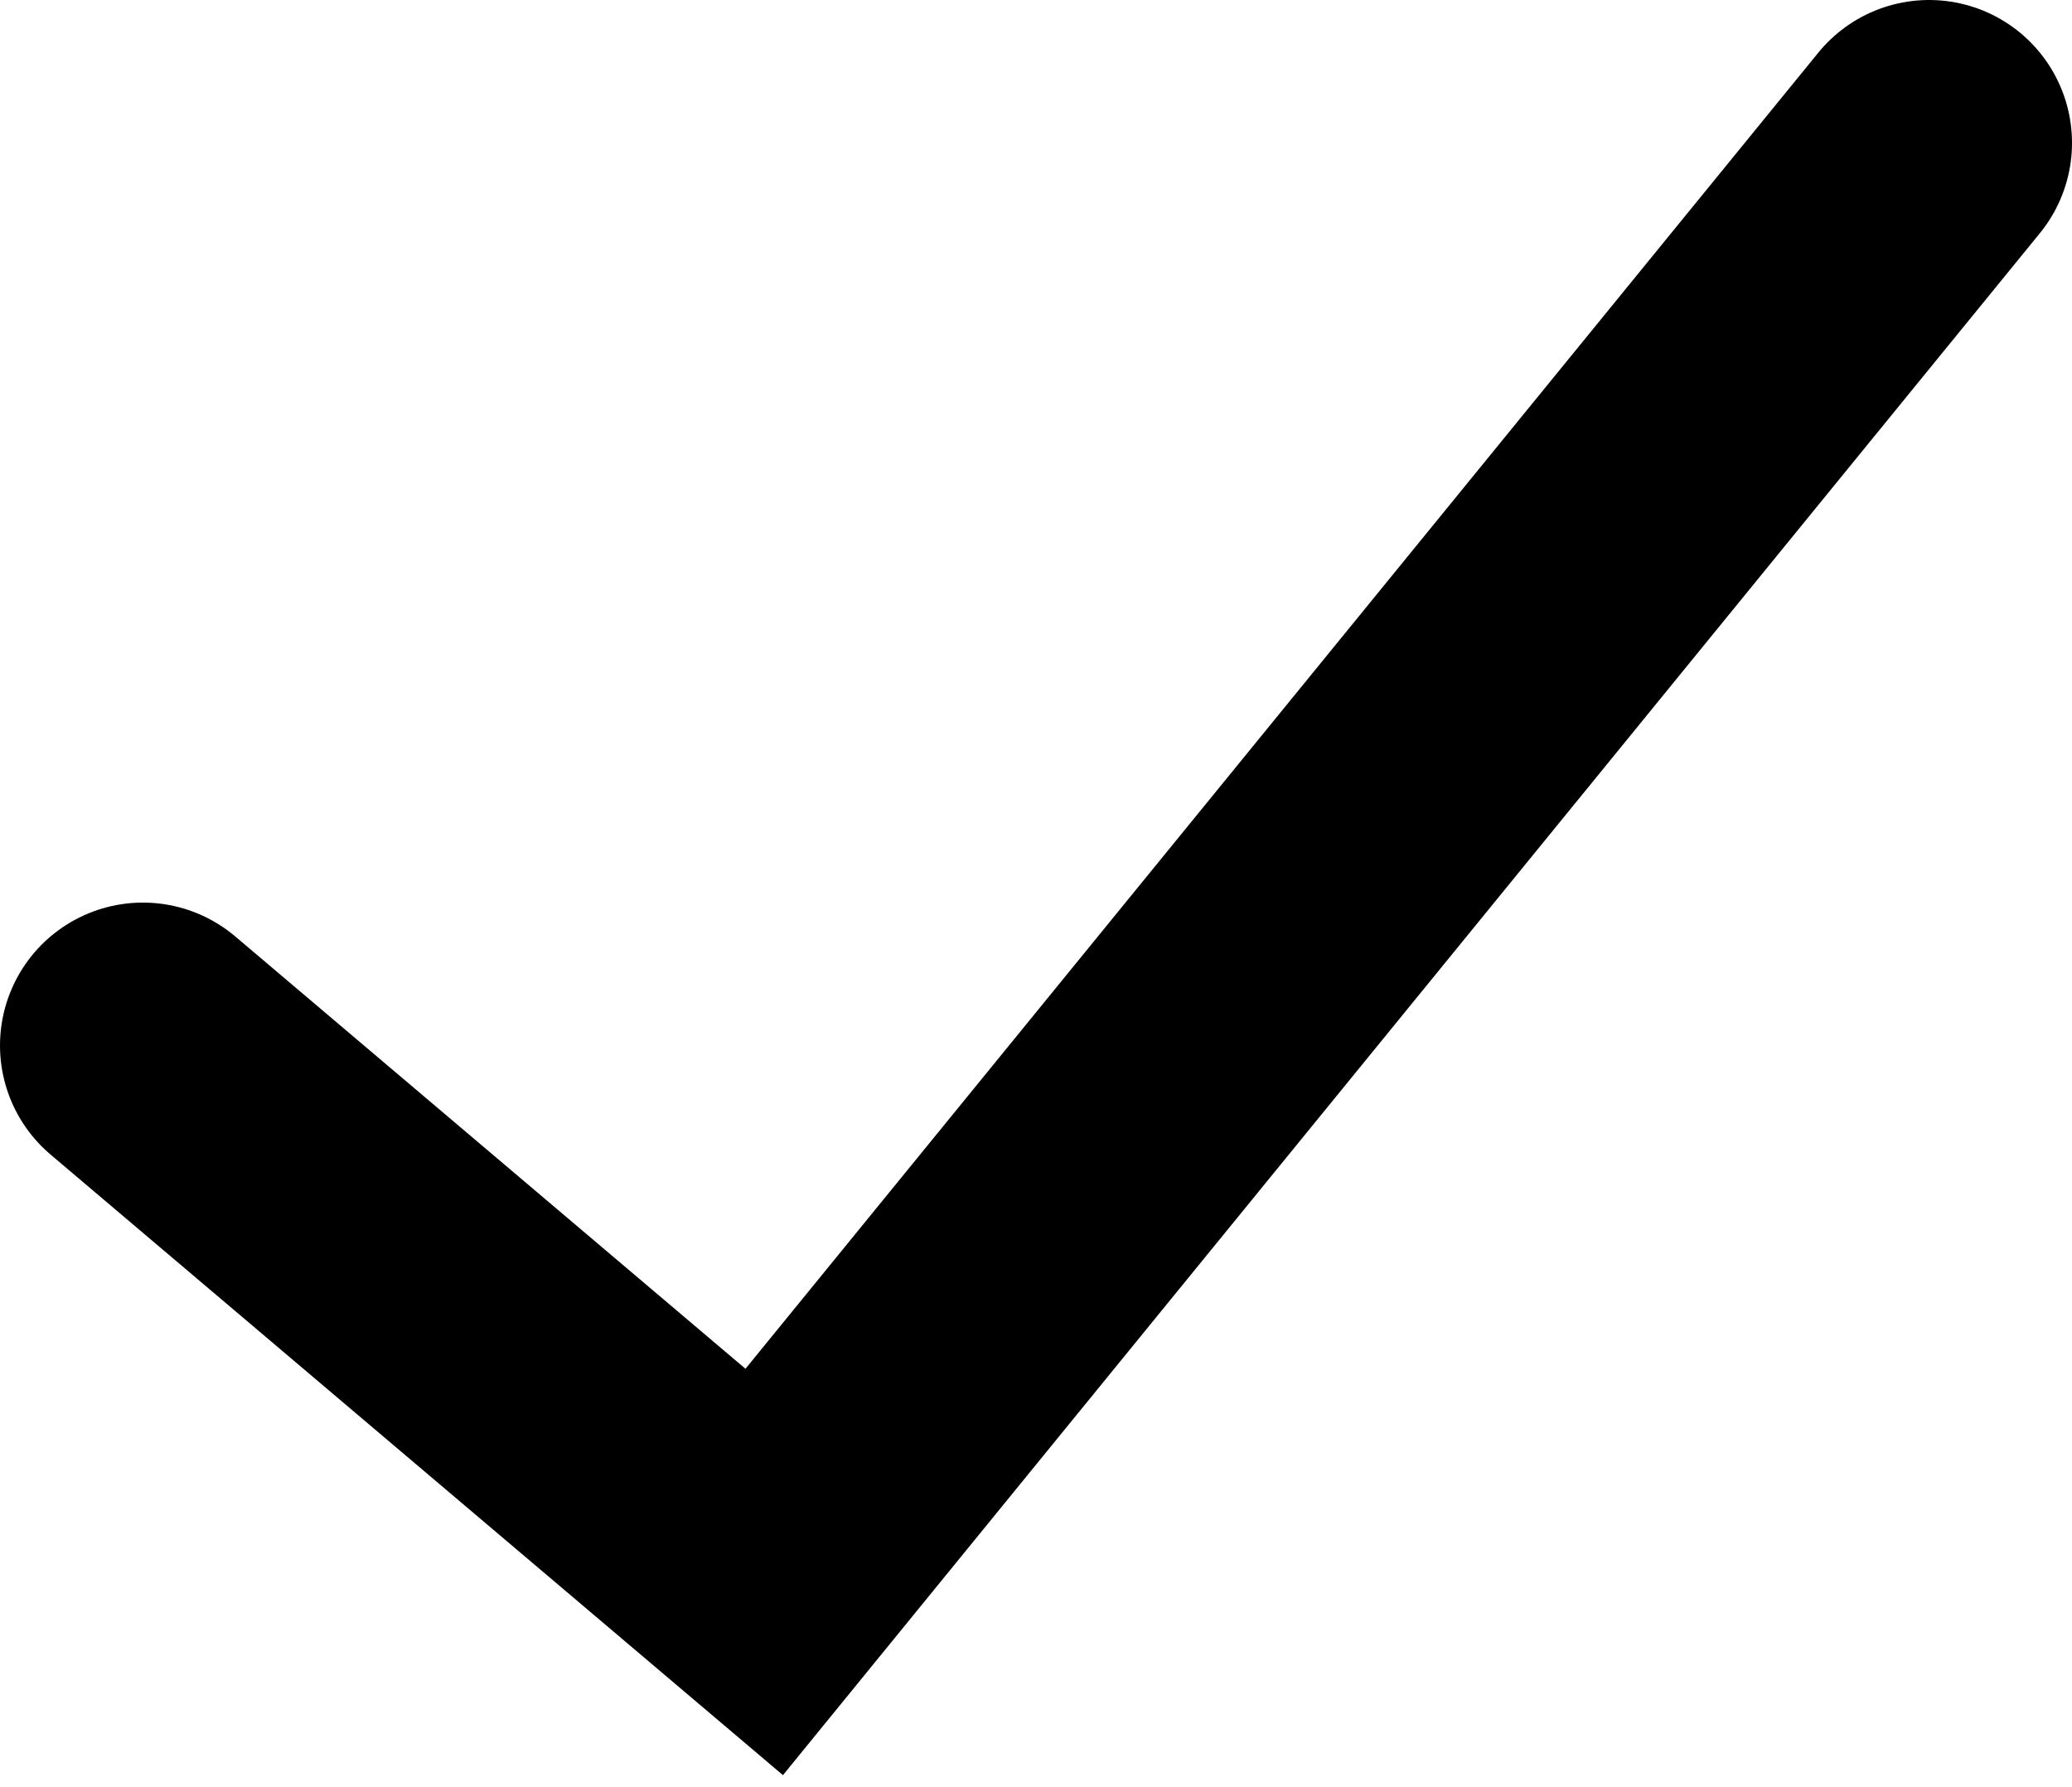
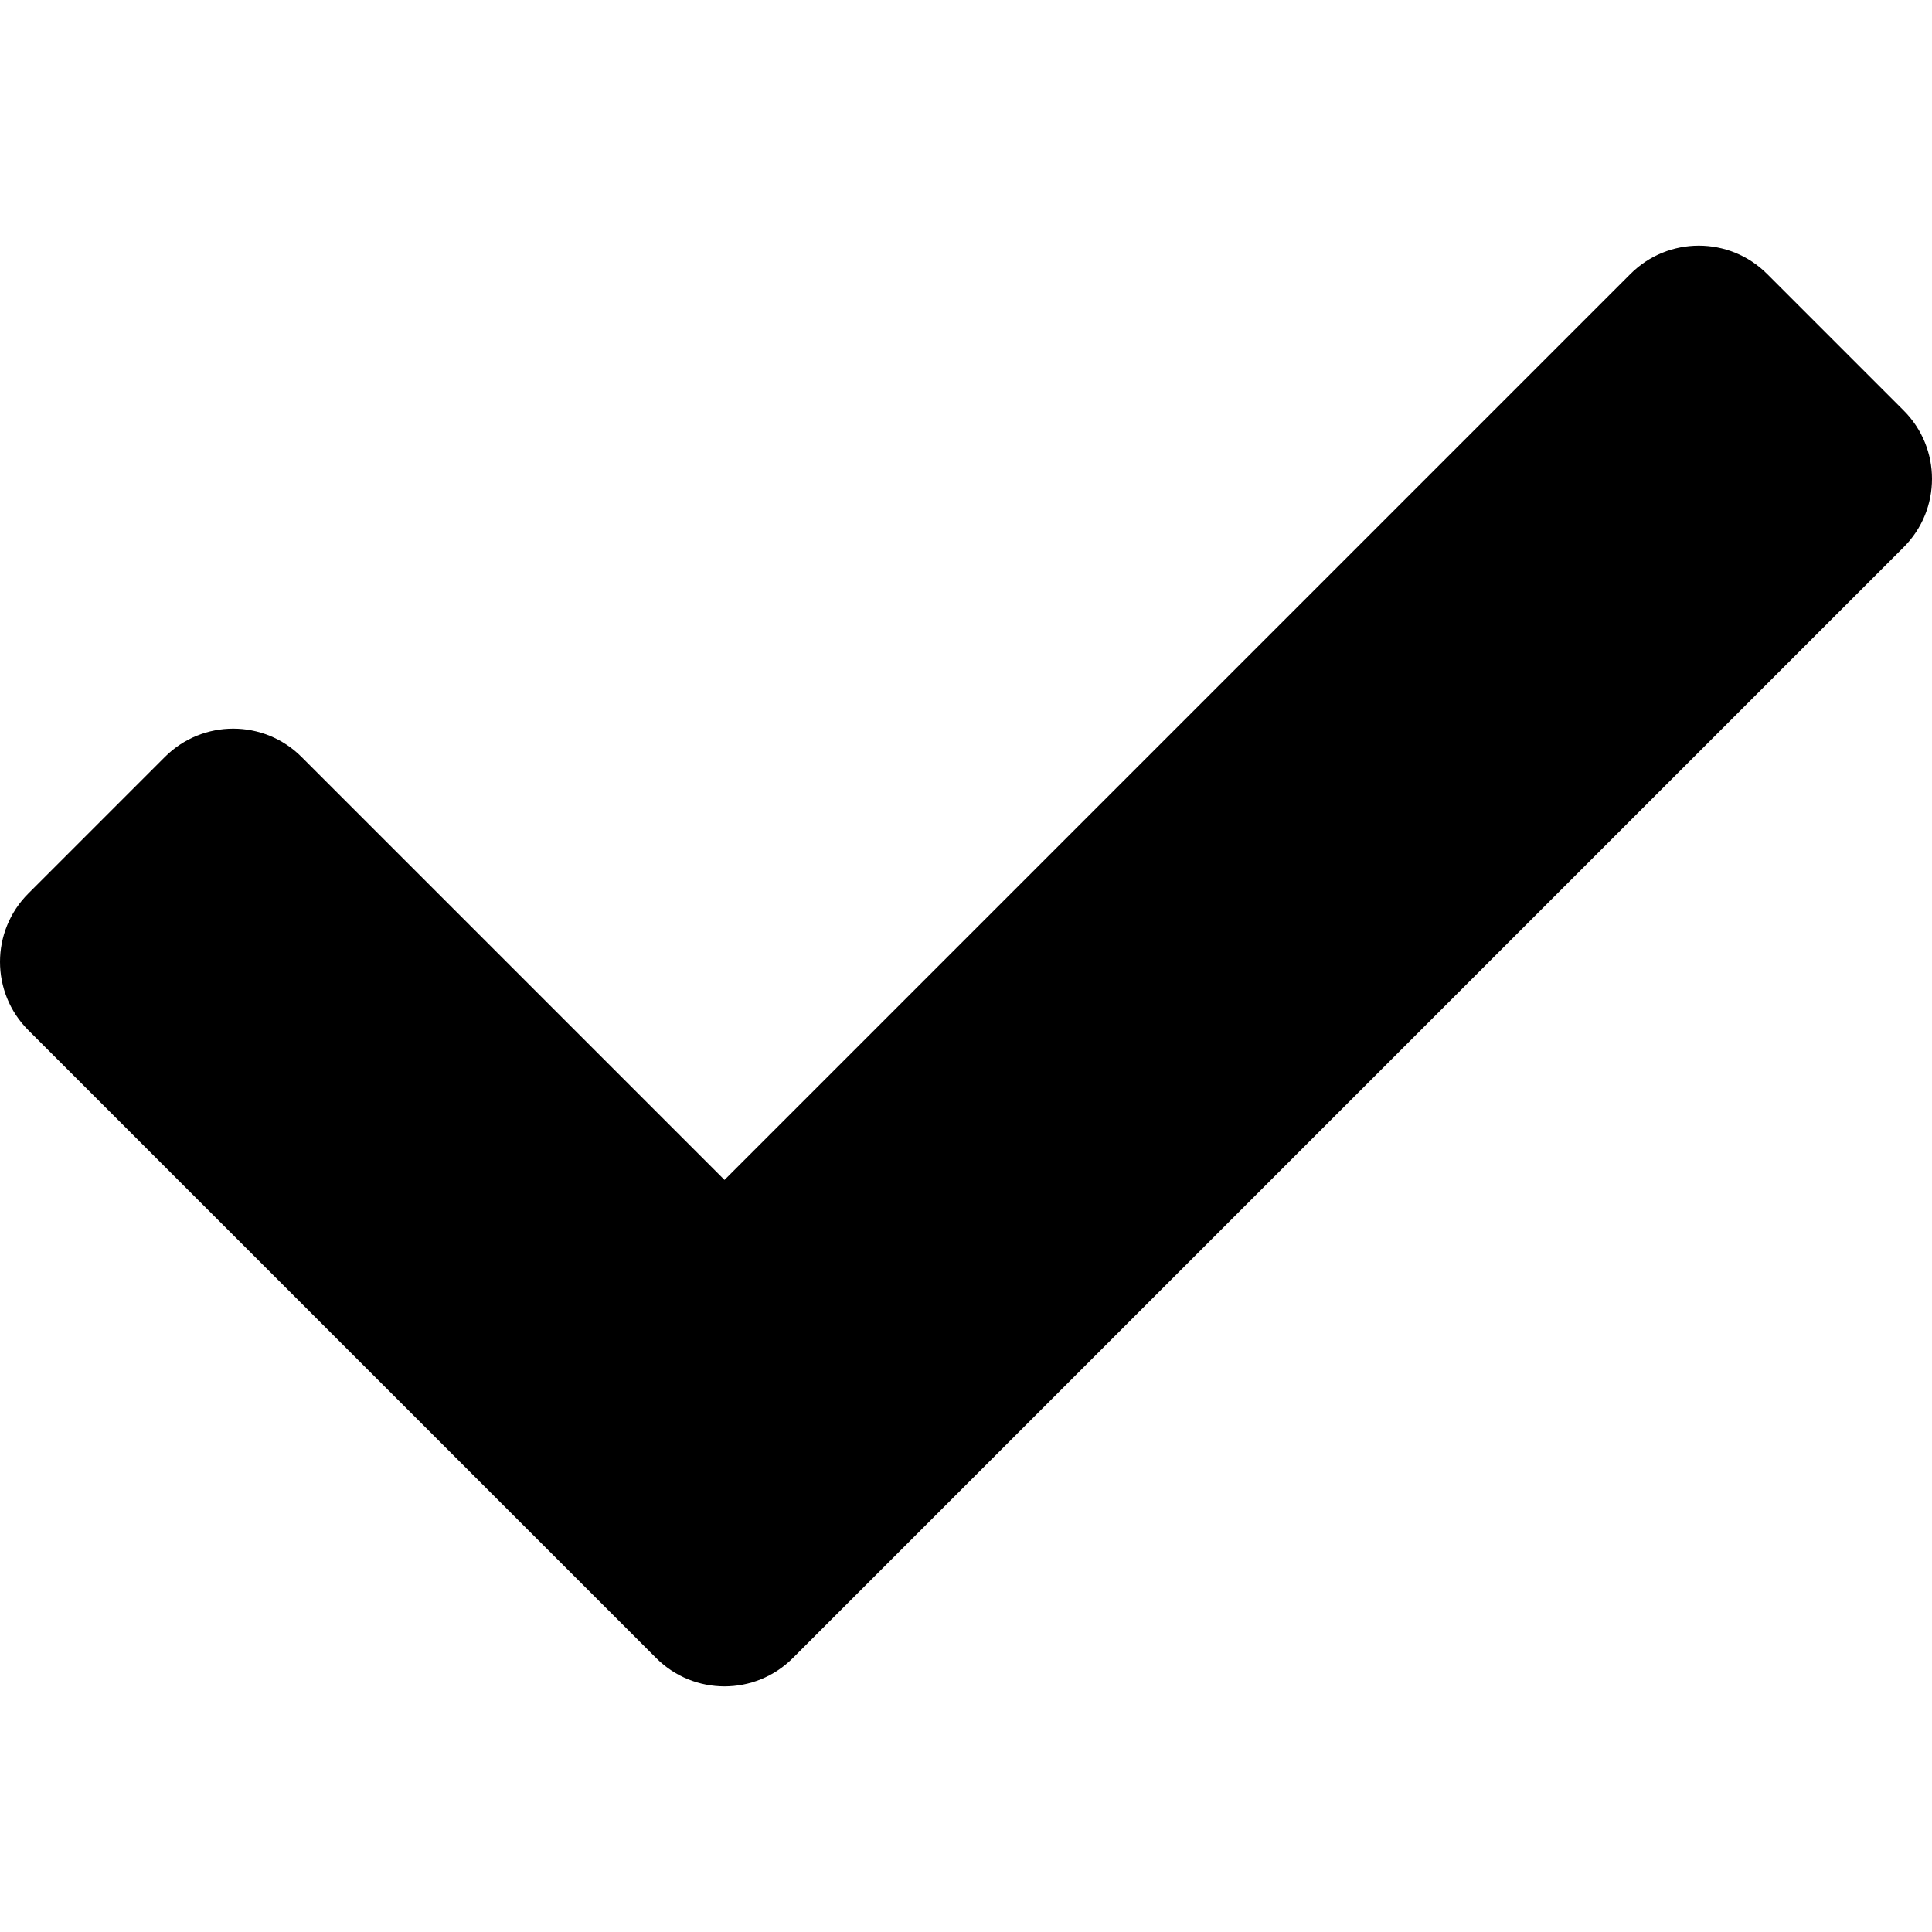
- <svg xmlns="http://www.w3.org/2000/svg" width="29" height="25" viewBox="0 0 29 25" fill="none">
-   <path d="M27 2L10.696 22L2 14.632" stroke="currentColor" stroke-width="4" stroke-linecap="round" />
+ <svg xmlns="http://www.w3.org/2000/svg" stroke="currentColor" fill="currentColor" stroke-width="0" viewBox="0 0 512 512" height="200px" width="200px">
+   <path d="M173.898 439.404l-166.4-166.4c-9.997-9.997-9.997-26.206 0-36.204l36.203-36.204c9.997-9.998 26.207-9.998 36.204 0L192 312.69 432.095 72.596c9.997-9.997 26.207-9.997 36.204 0l36.203 36.204c9.997 9.997 9.997 26.206 0 36.204l-294.4 294.401c-9.998 9.997-26.207 9.997-36.204-.001z" />
</svg>
